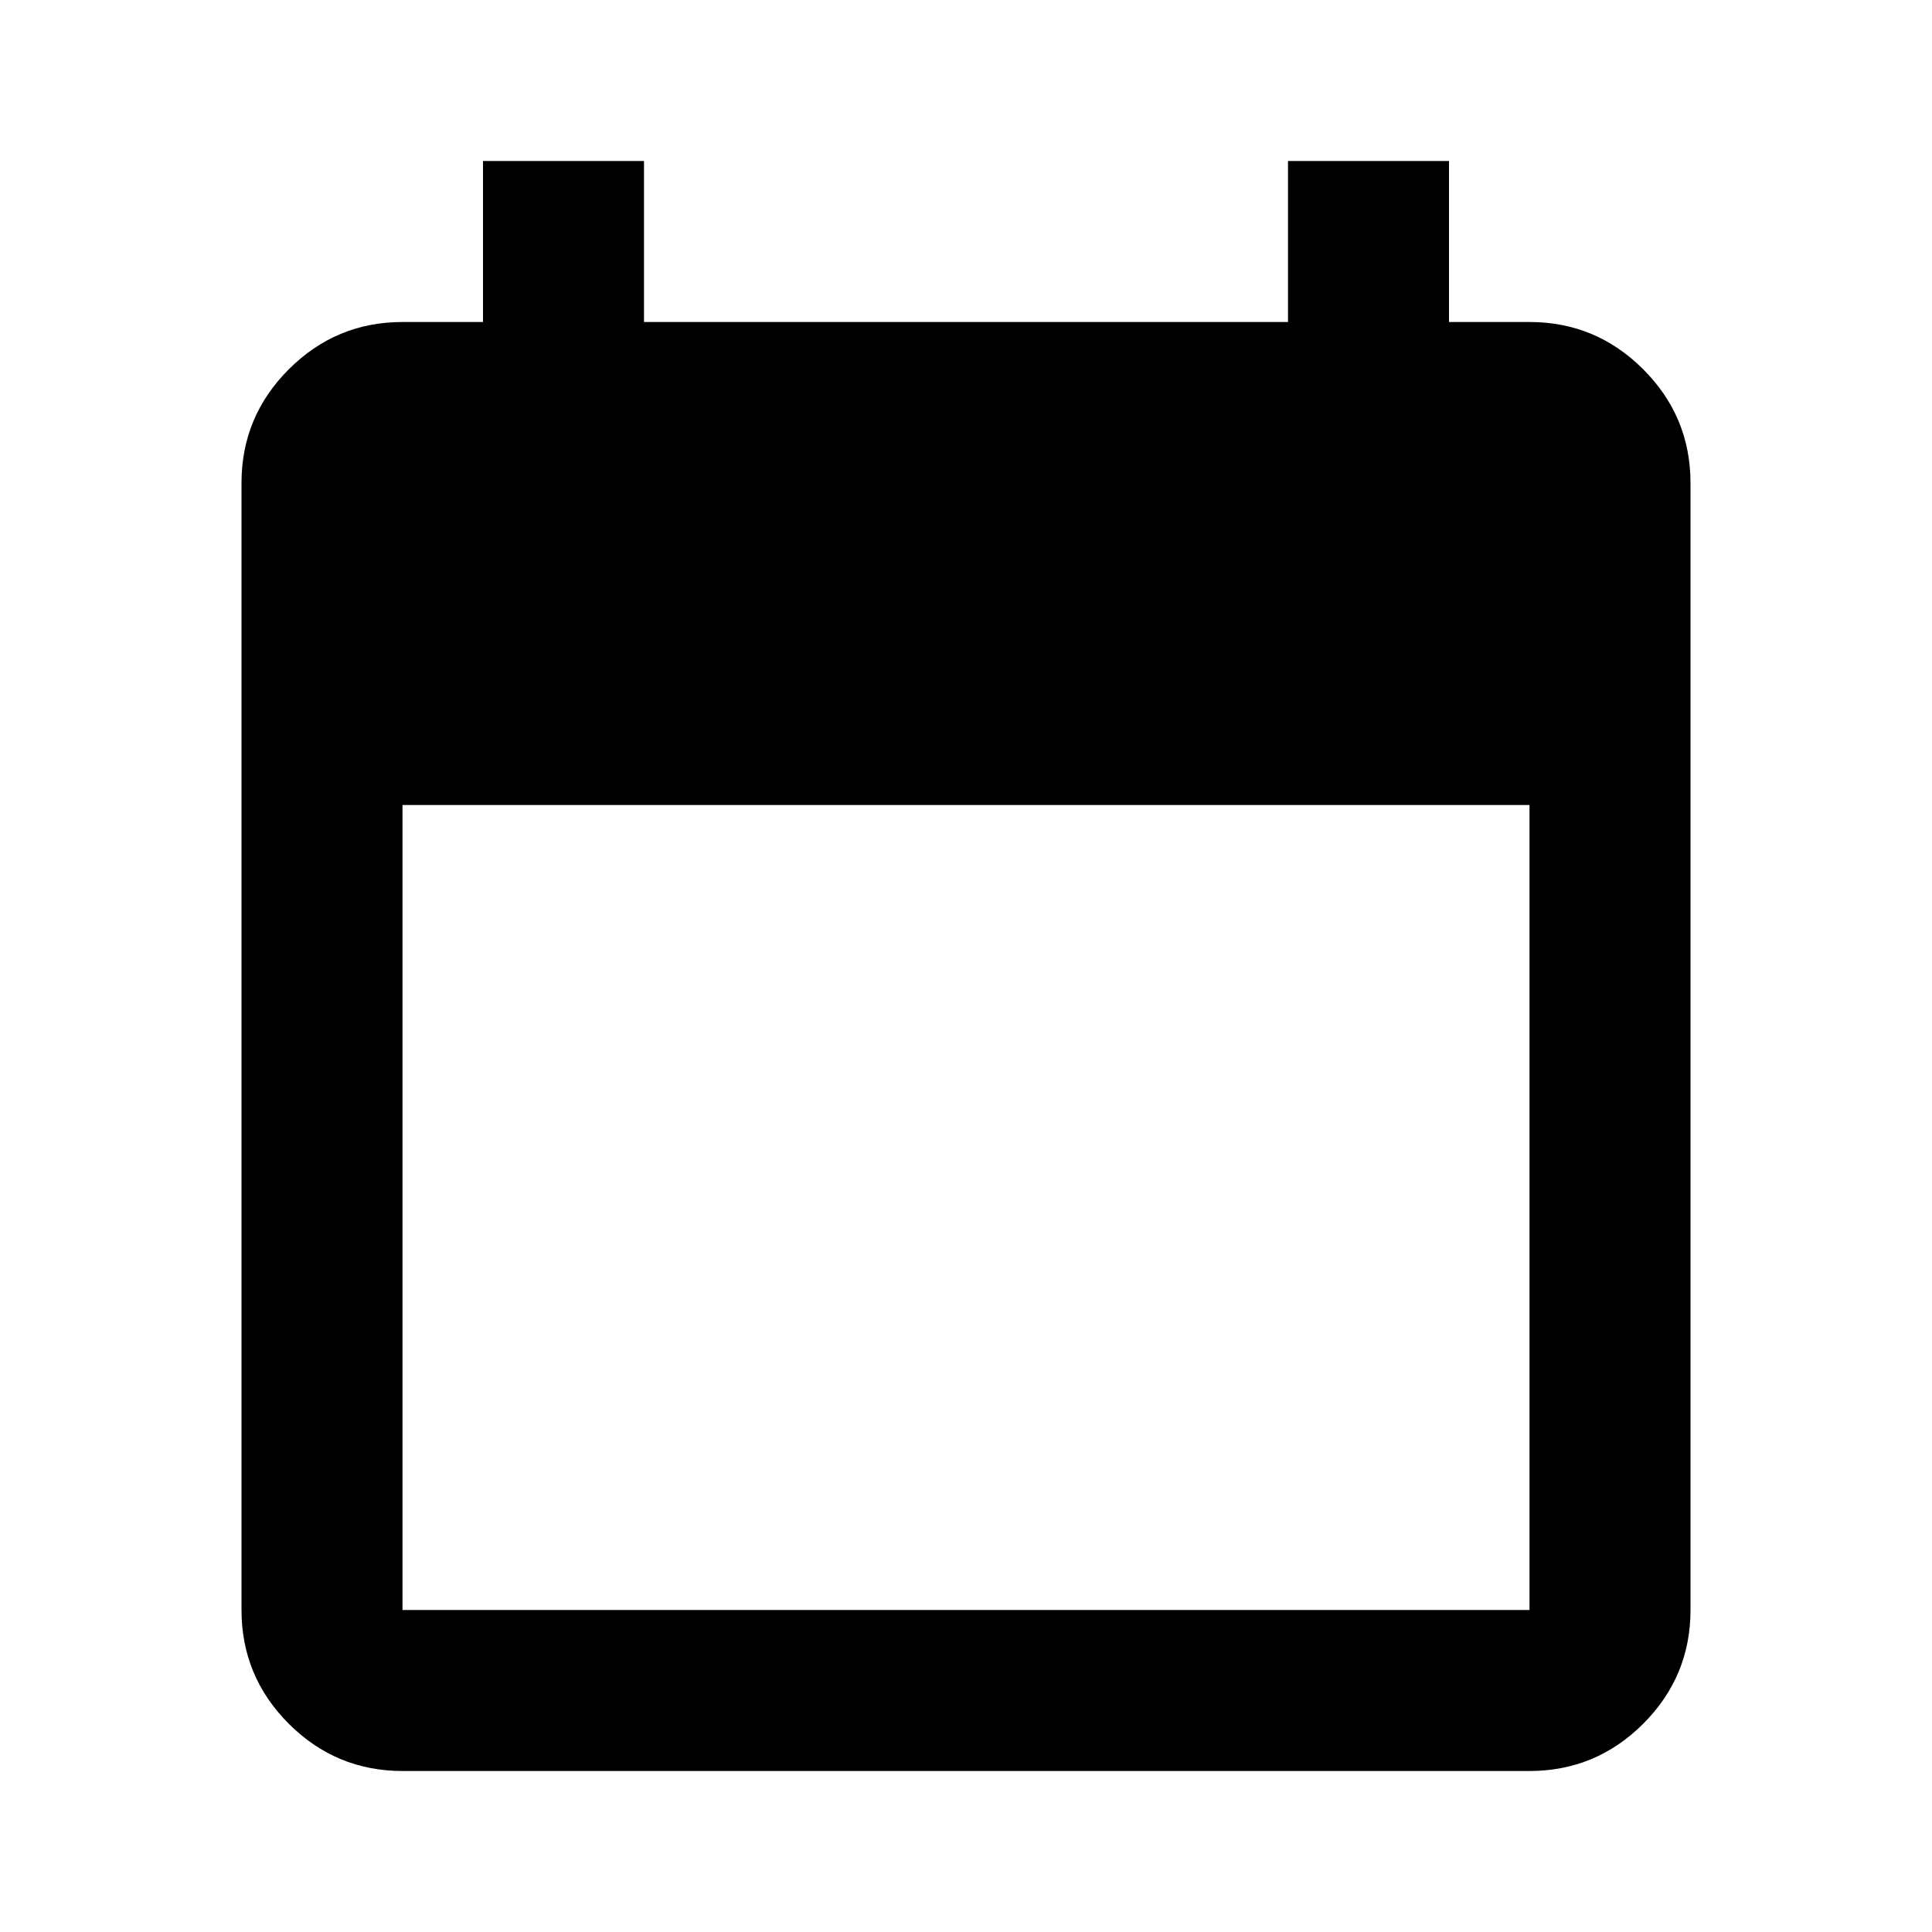
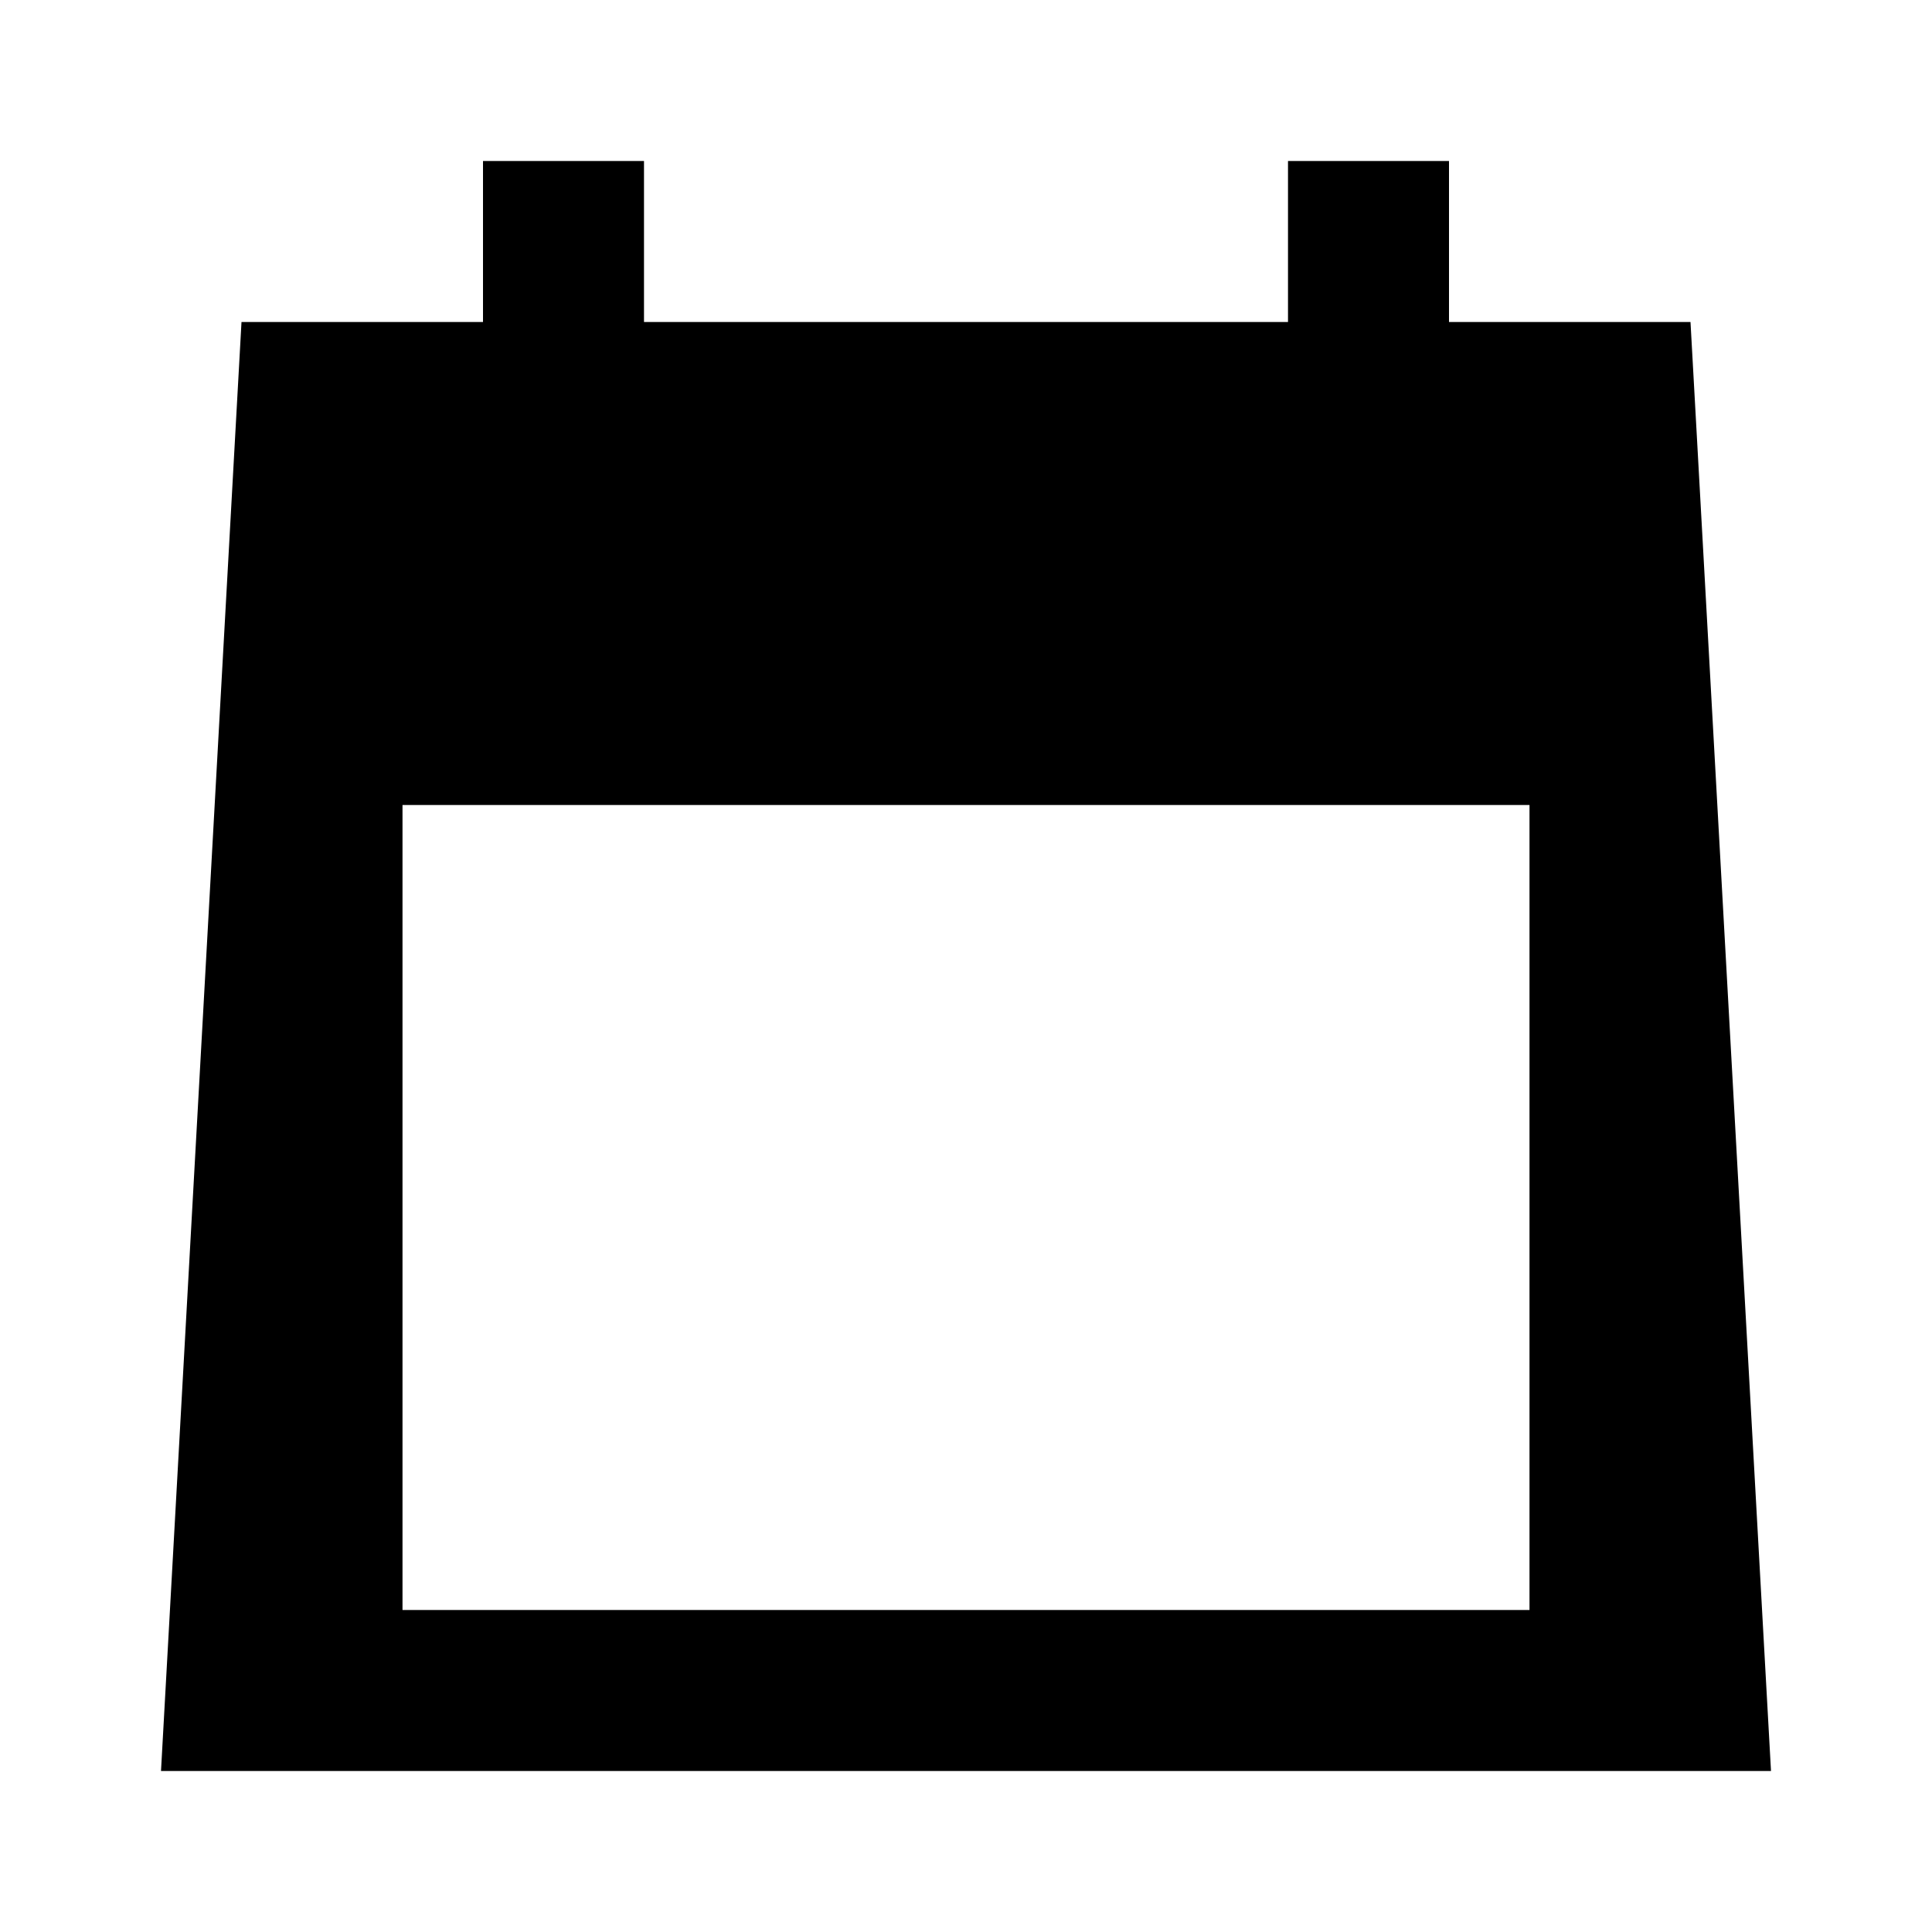
<svg xmlns="http://www.w3.org/2000/svg" width="24" height="24" viewBox="0 0 24 24" fill="none">
-   <path d="M5 22C4.45 22 3.979 21.804 3.587 21.413C3.196 21.021 3 20.55 3 20V6C3 5.45 3.196 4.979 3.587 4.588C3.979 4.196 4.45 4 5 4H6V2H8V4H16V2H18V4H19C19.55 4 20.021 4.196 20.413 4.588C20.804 4.979 21 5.45 21 6V20C21 20.55 20.804 21.021 20.413 21.413C20.021 21.804 19.55 22 19 22H5ZM5 20H19V10H5V20Z" fill="black" />
+   <path fill-rule="evenodd" clip-rule="evenodd" d="M2 22L3 4H6V2H8V4H16V2H18V4H21L22 22H2ZM19 10H5V20H19V10Z" fill="black" />
</svg>
